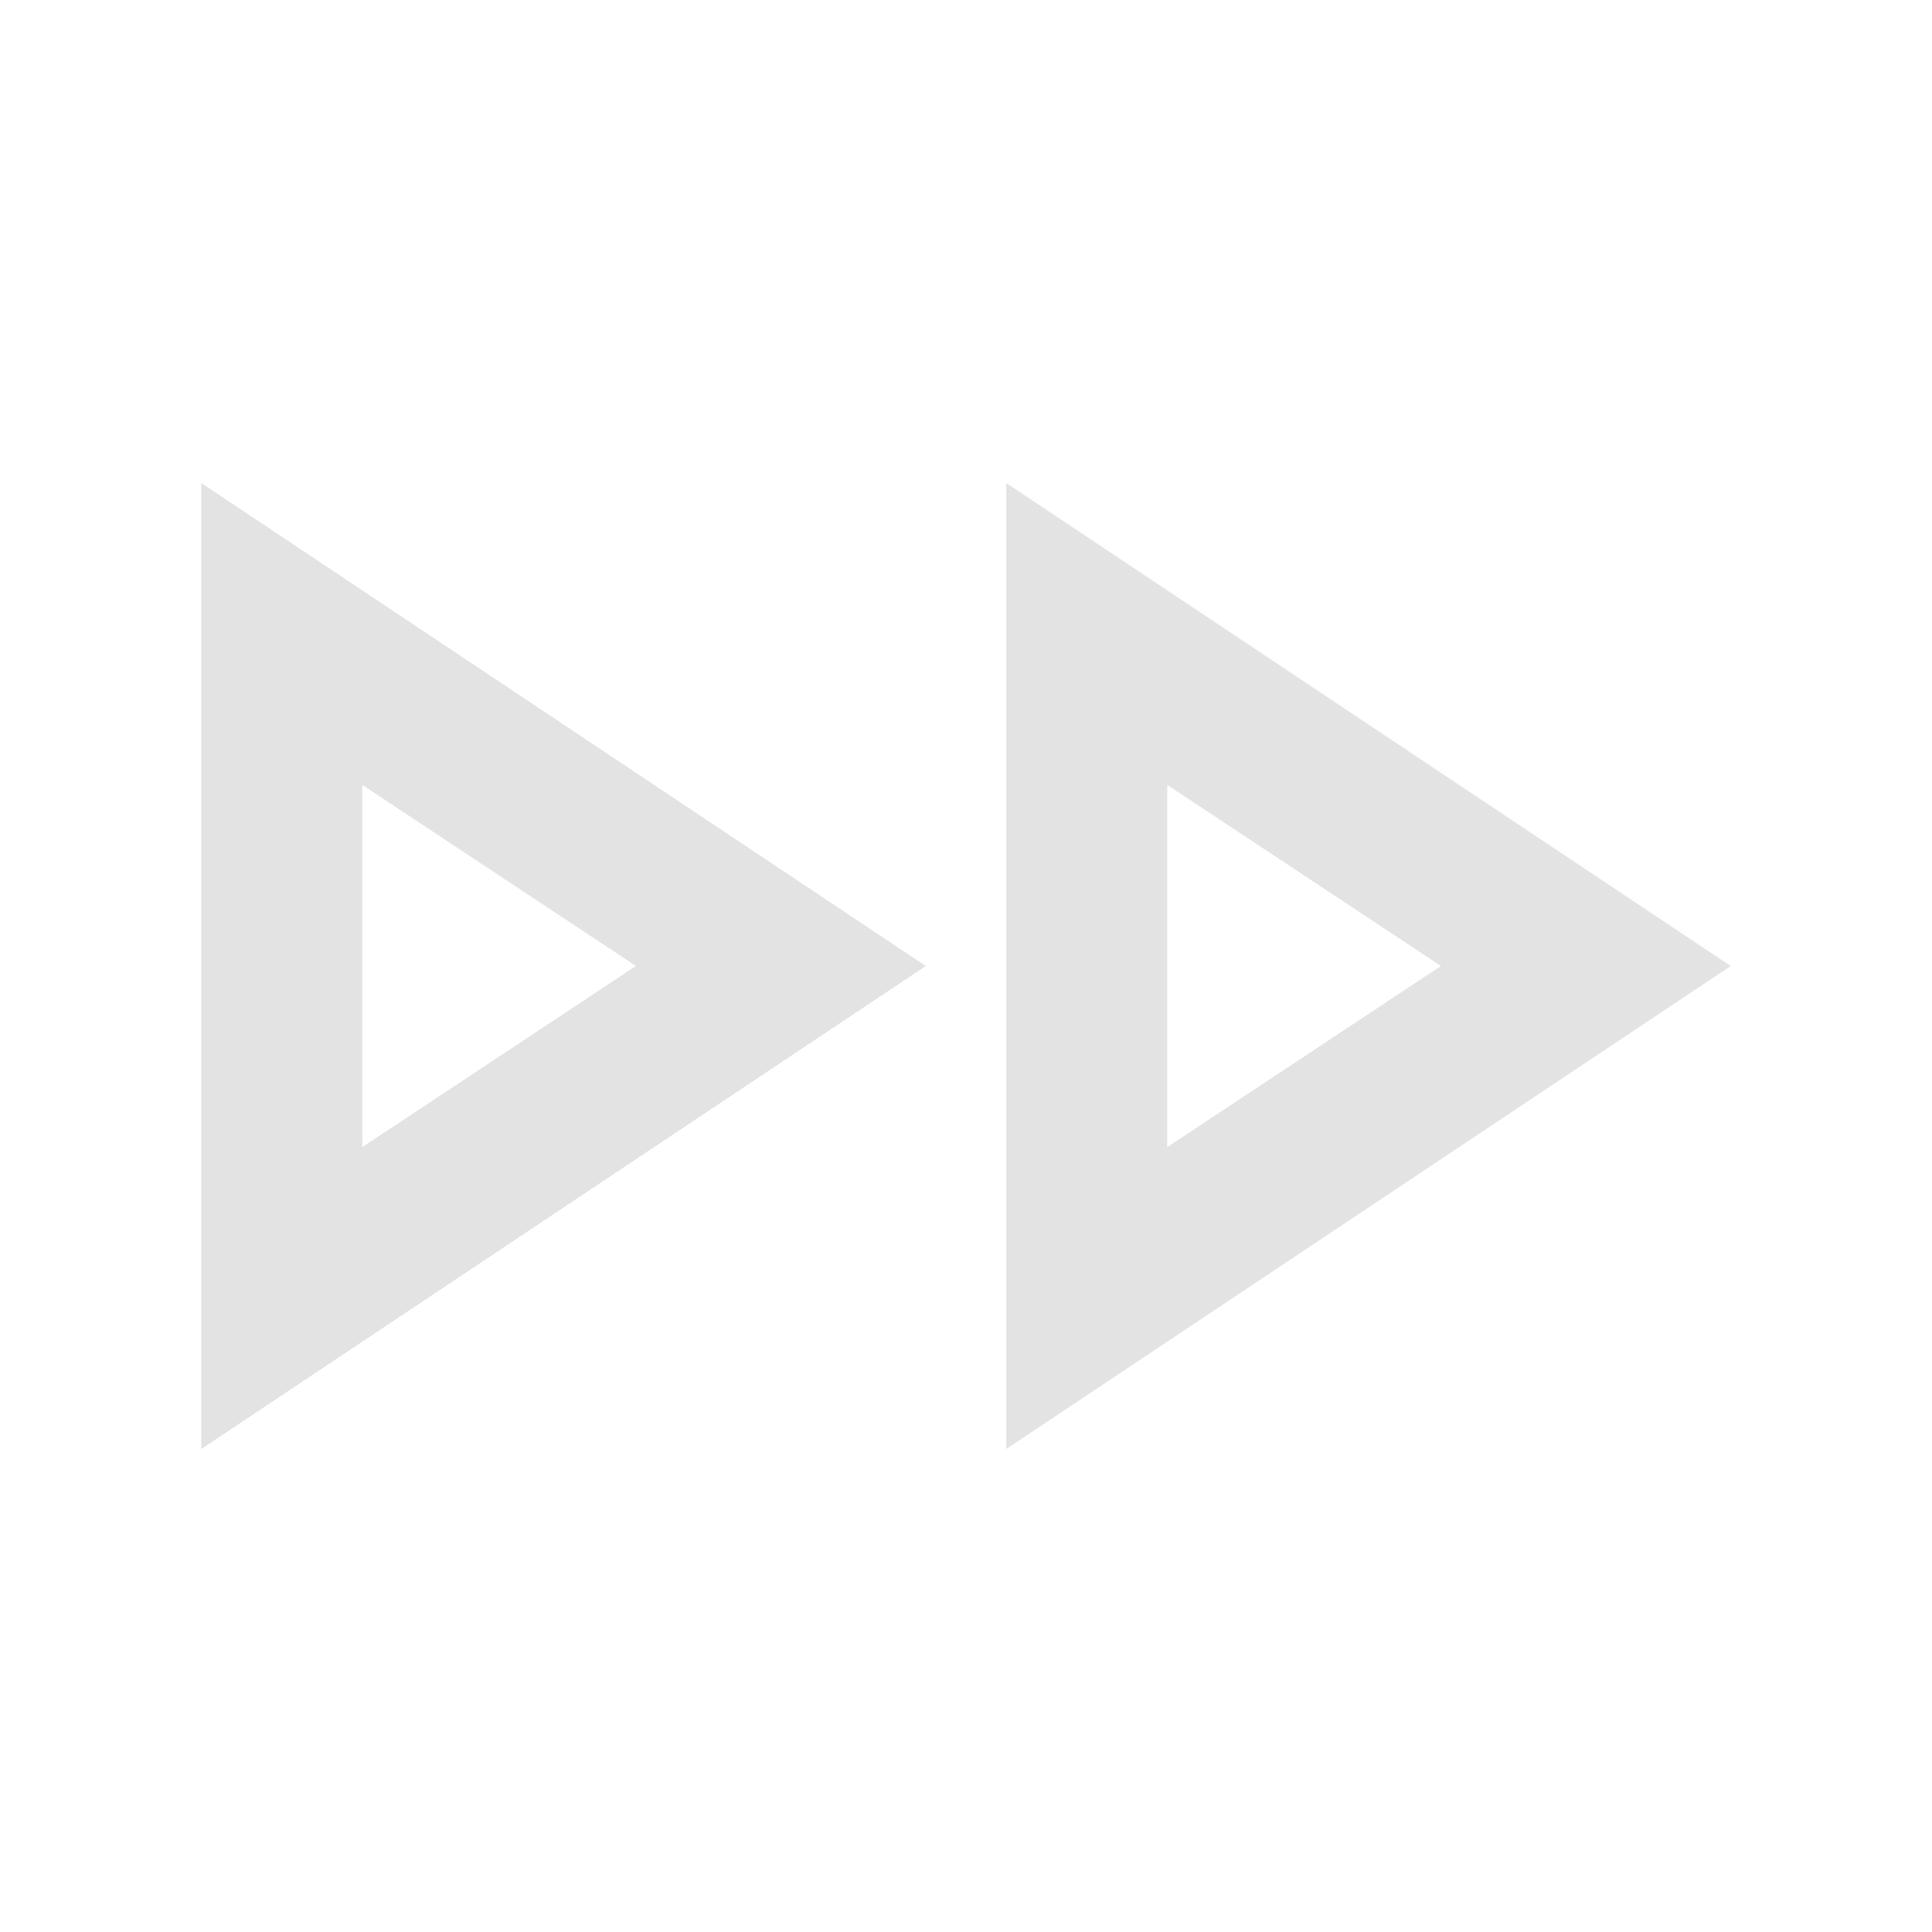
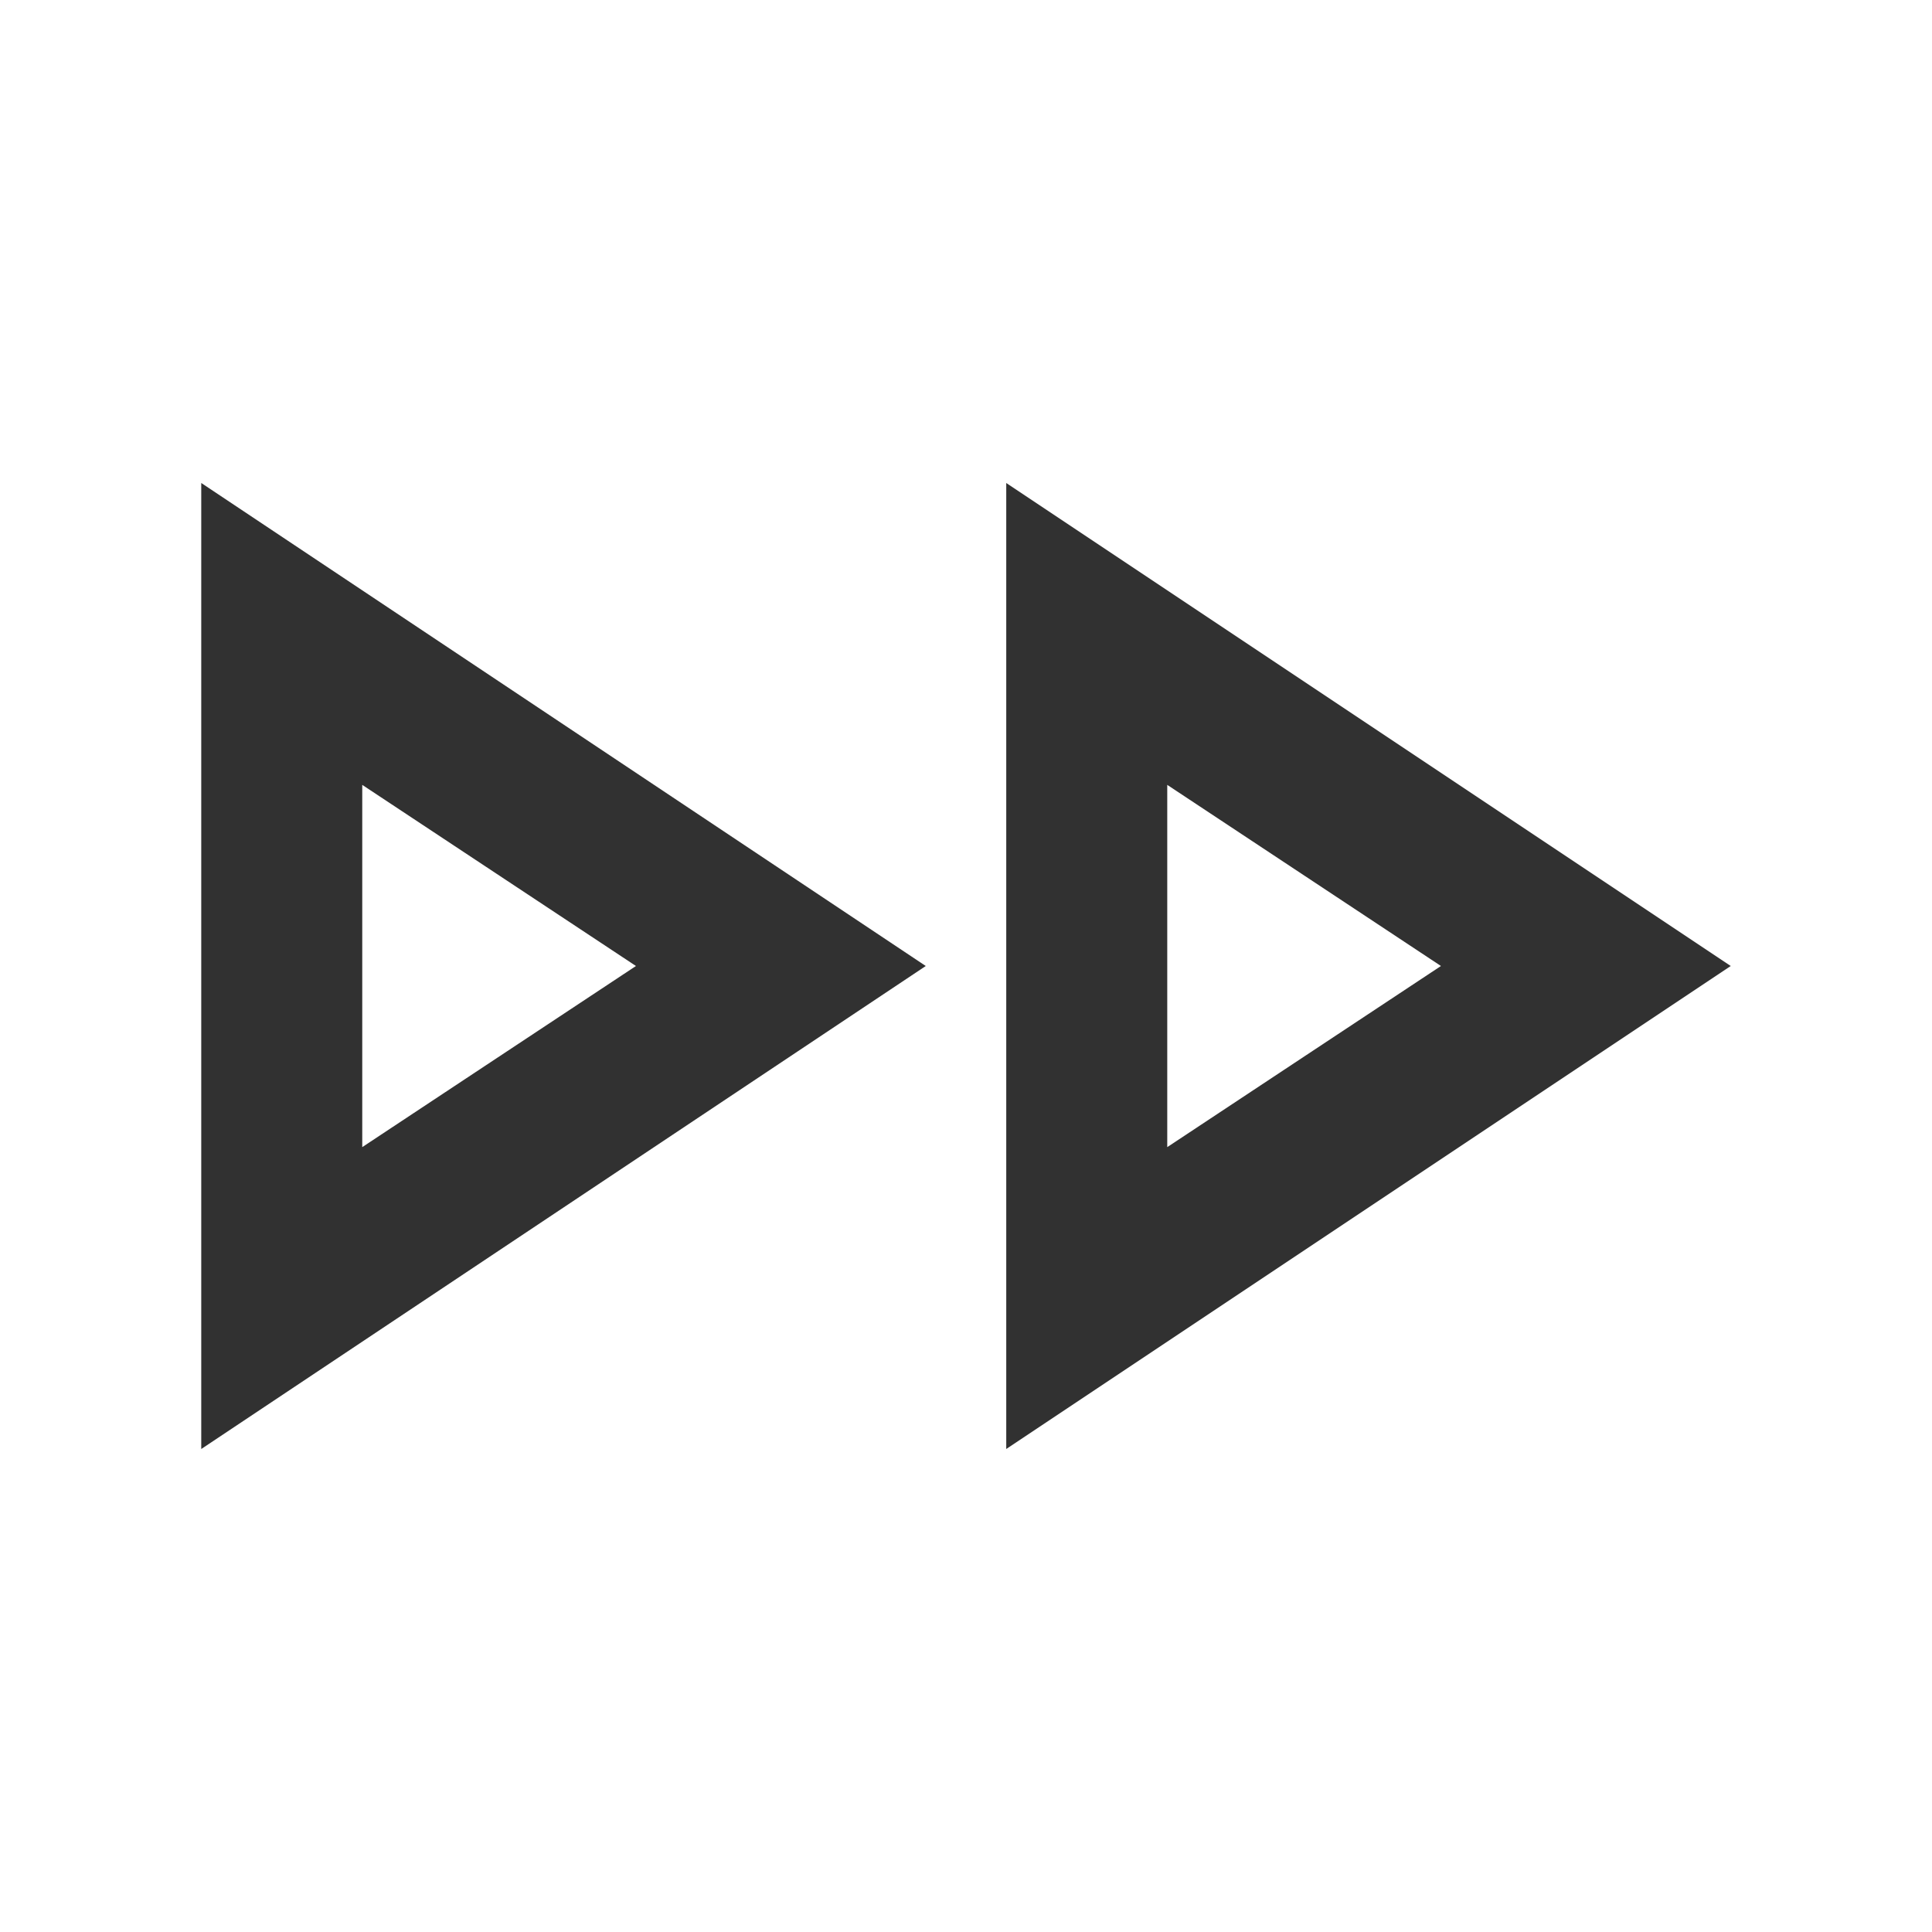
- <svg xmlns="http://www.w3.org/2000/svg" viewBox="0 0 24 24" fill="#e3e3e3">
+ <svg xmlns="http://www.w3.org/2000/svg" viewBox="0 0 24 24" fill="#313131">
  <path d="M2.5,18V6l9,6l-9,6Zm10,0V6l9,6l-9,6Zm-8-6Zm10,0Zm-10,2.25L7.9,12L4.5,9.75v4.5Zm10,0L17.9,12L14.5,9.75v4.5Z" />
</svg>
